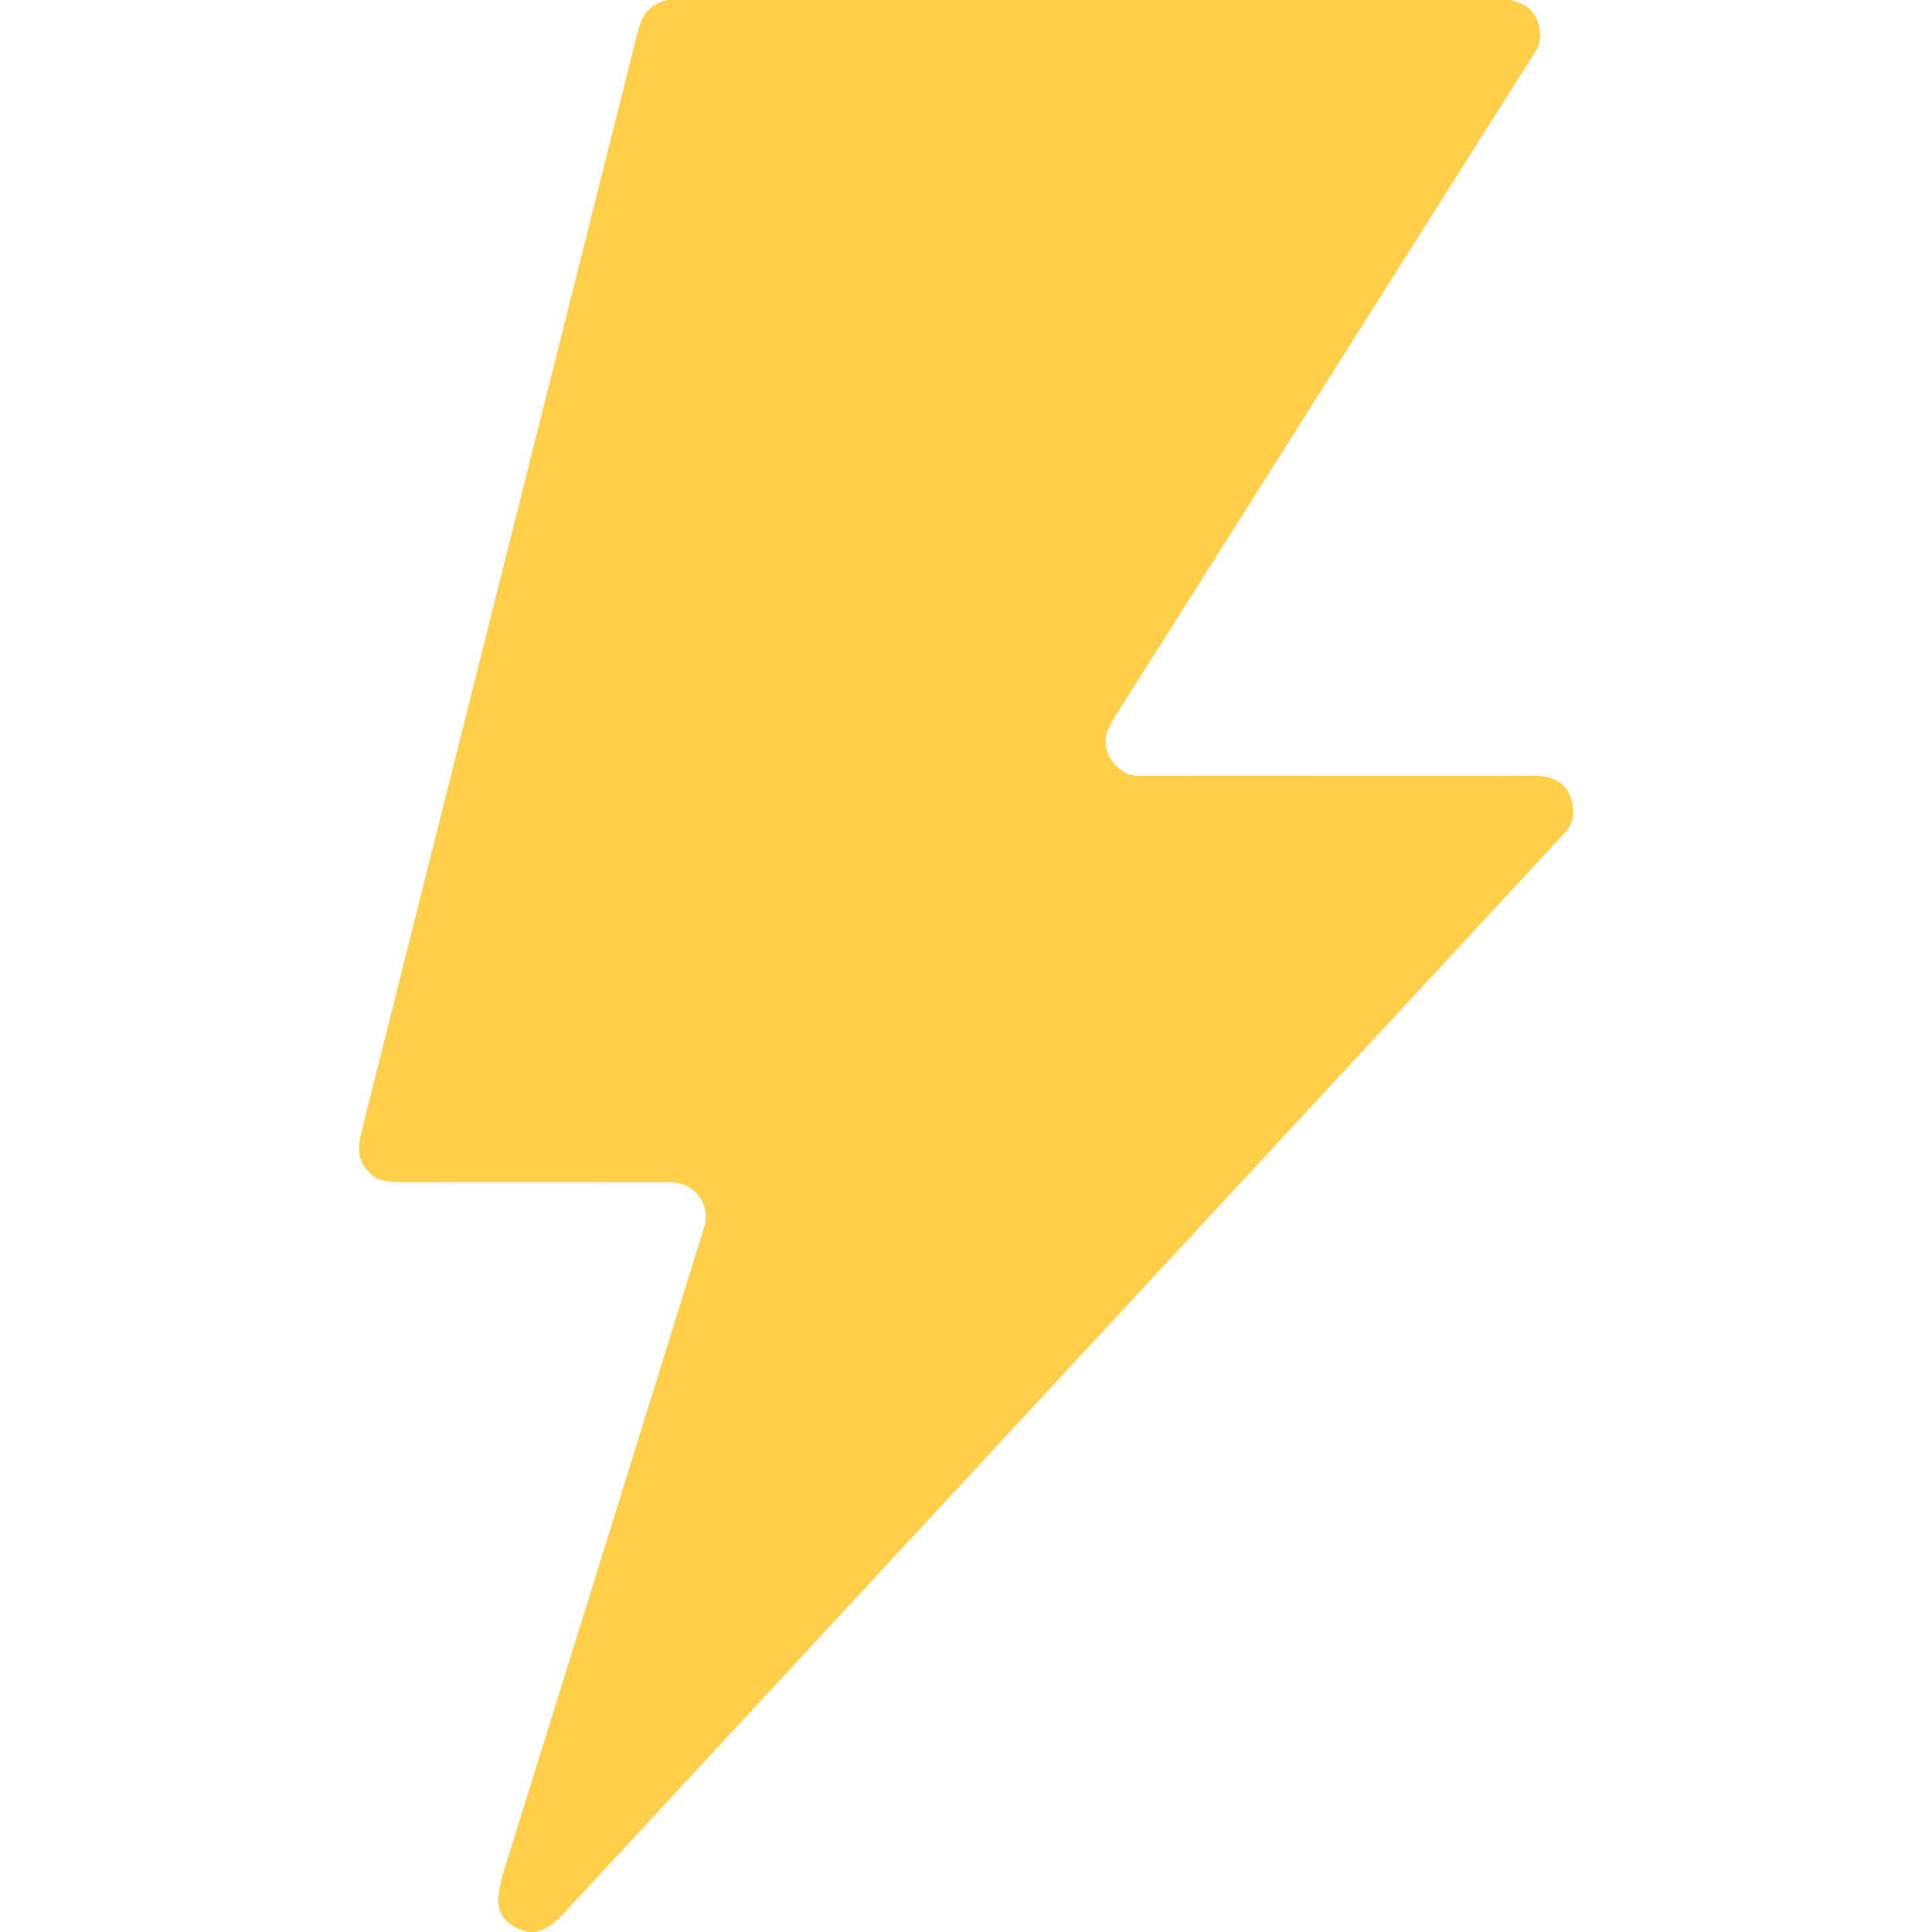
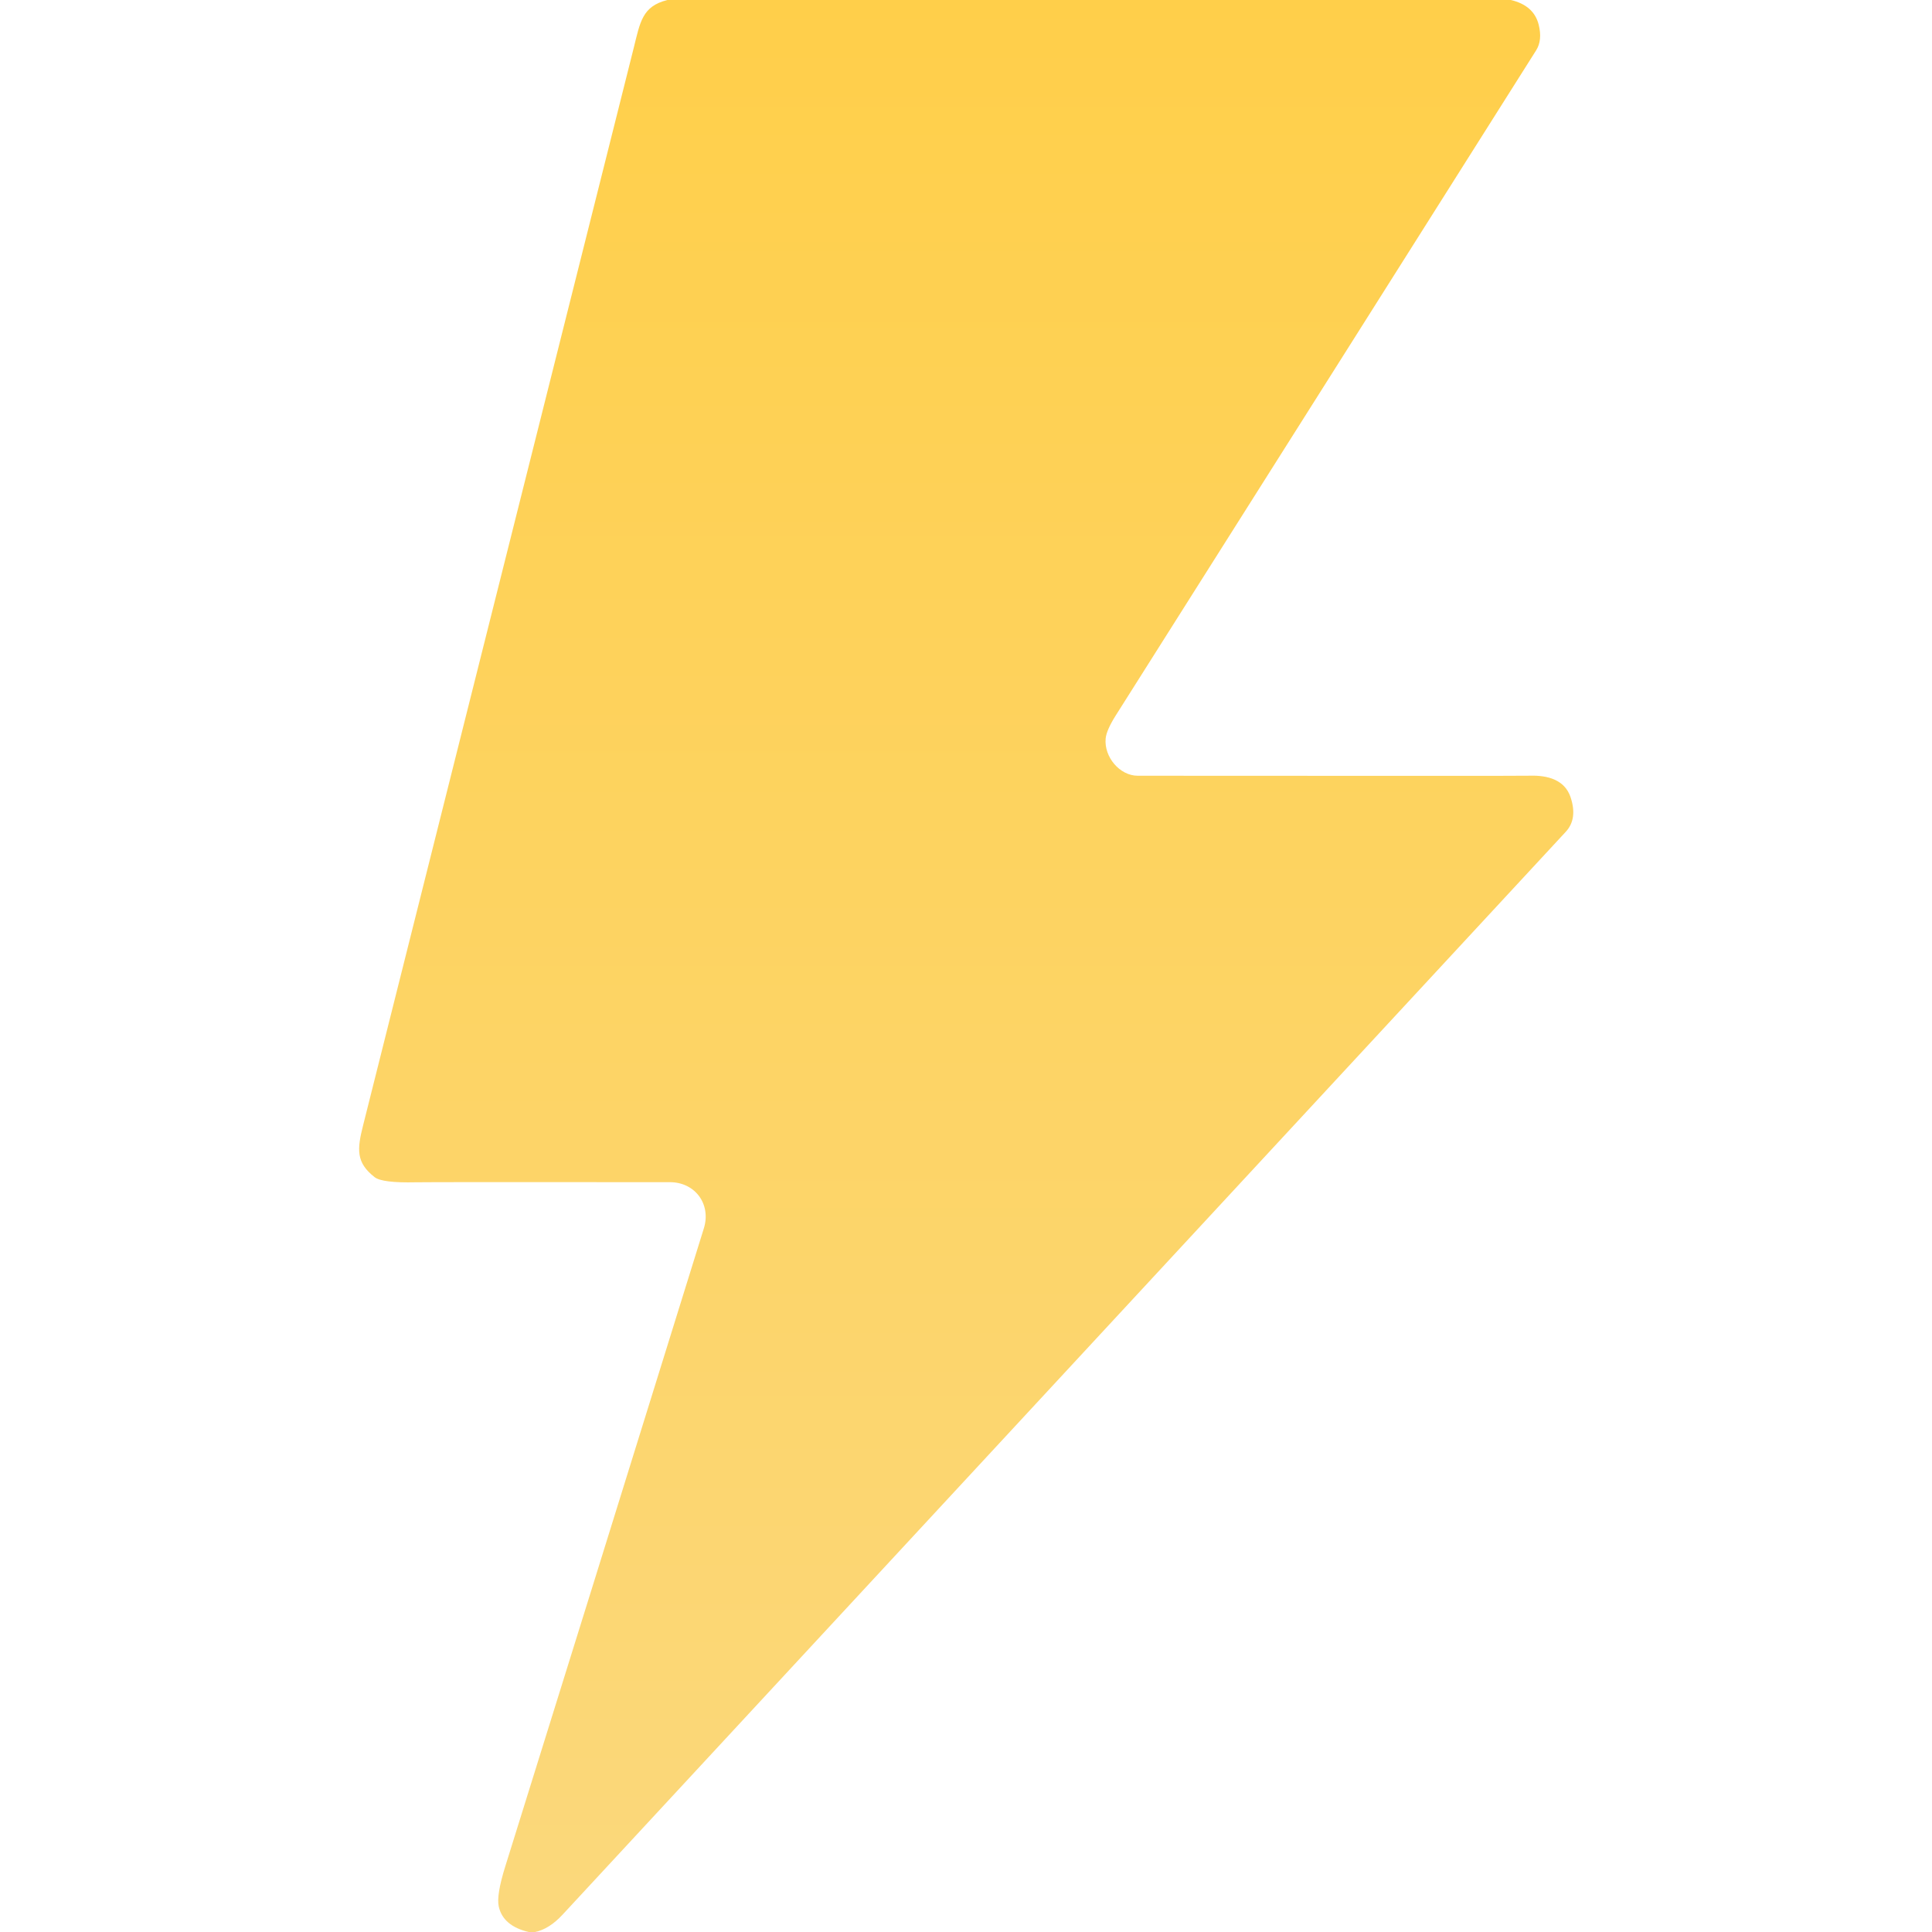
- <svg xmlns="http://www.w3.org/2000/svg" version="1.1" viewBox="0.00 0.00 512.00 512.00">
-   <path fill="#ffcf4a" d="   M 400.39 0.00   Q 406.46 1.42 407.76 6.51   Q 408.80 10.63 407.10 13.33   Q 354.52 96.58 295.73 189.53   Q 293.22 193.50 293.01 195.71   C 292.55 200.60 296.74 205.58 301.51 205.58   Q 403.17 205.65 405.47 205.57   C 410.18 205.43 414.68 206.67 416.22 211.27   Q 418.13 217.00 414.94 220.44   Q 366.28 272.98 149.12 507.37   Q 145.54 511.24 141.80 512.00   L 140.09 512.00   Q 133.33 510.39 132.18 505.27   Q 131.50 502.28 133.92 494.56   Q 154.89 427.39 186.53 325.52   C 188.52 319.11 184.20 313.29 177.53 313.29   Q 113.93 313.24 110.15 313.32   Q 101.28 313.52 99.28 311.96   C 94.32 308.09 94.61 304.57 96.24 298.17   Q 98.55 289.09 167.92 12.79   C 169.65 5.89 170.15 1.66 176.88 0.00   L 400.39 0.00   Z" />
+ <svg xmlns="http://www.w3.org/2000/svg" width="512" height="512" viewBox="0 0 512 512" fill="none">
+   <path d="M400.39 0C404.436 0.947 406.893 3.117 407.76 6.51C408.453 9.257 408.233 11.53 407.1 13.33C372.046 68.83 334.923 127.563 295.73 189.53C294.056 192.177 293.15 194.237 293.01 195.71C292.55 200.6 296.74 205.58 301.51 205.58C369.283 205.627 403.936 205.623 405.47 205.57C410.18 205.43 414.68 206.67 416.22 211.27C417.493 215.09 417.066 218.147 414.94 220.44C382.5 255.467 293.893 351.11 149.12 507.37C146.733 509.95 144.293 511.493 141.8 512H140.09C135.583 510.927 132.946 508.683 132.18 505.27C131.726 503.277 132.306 499.707 133.92 494.56C147.9 449.78 165.436 393.433 186.53 325.52C188.52 319.11 184.2 313.29 177.53 313.29C135.13 313.257 112.67 313.267 110.15 313.32C104.236 313.453 100.613 313 99.279 311.96C94.32 308.09 94.609 304.57 96.24 298.17C97.779 292.117 121.673 196.99 167.92 12.79C169.65 5.89 170.15 1.66 176.88 0H400.39Z" fill="url(#paint0_linear_381_88)" />
+   <defs>
+     <linearGradient id="paint0_linear_381_88" x1="256.055" y1="0" x2="256.055" y2="512" gradientUnits="userSpaceOnUse">
+       <stop stop-color="#FFCF4A" />
+       <stop offset="1" stop-color="#FBD87C" />
+     </linearGradient>
+   </defs>
</svg>
